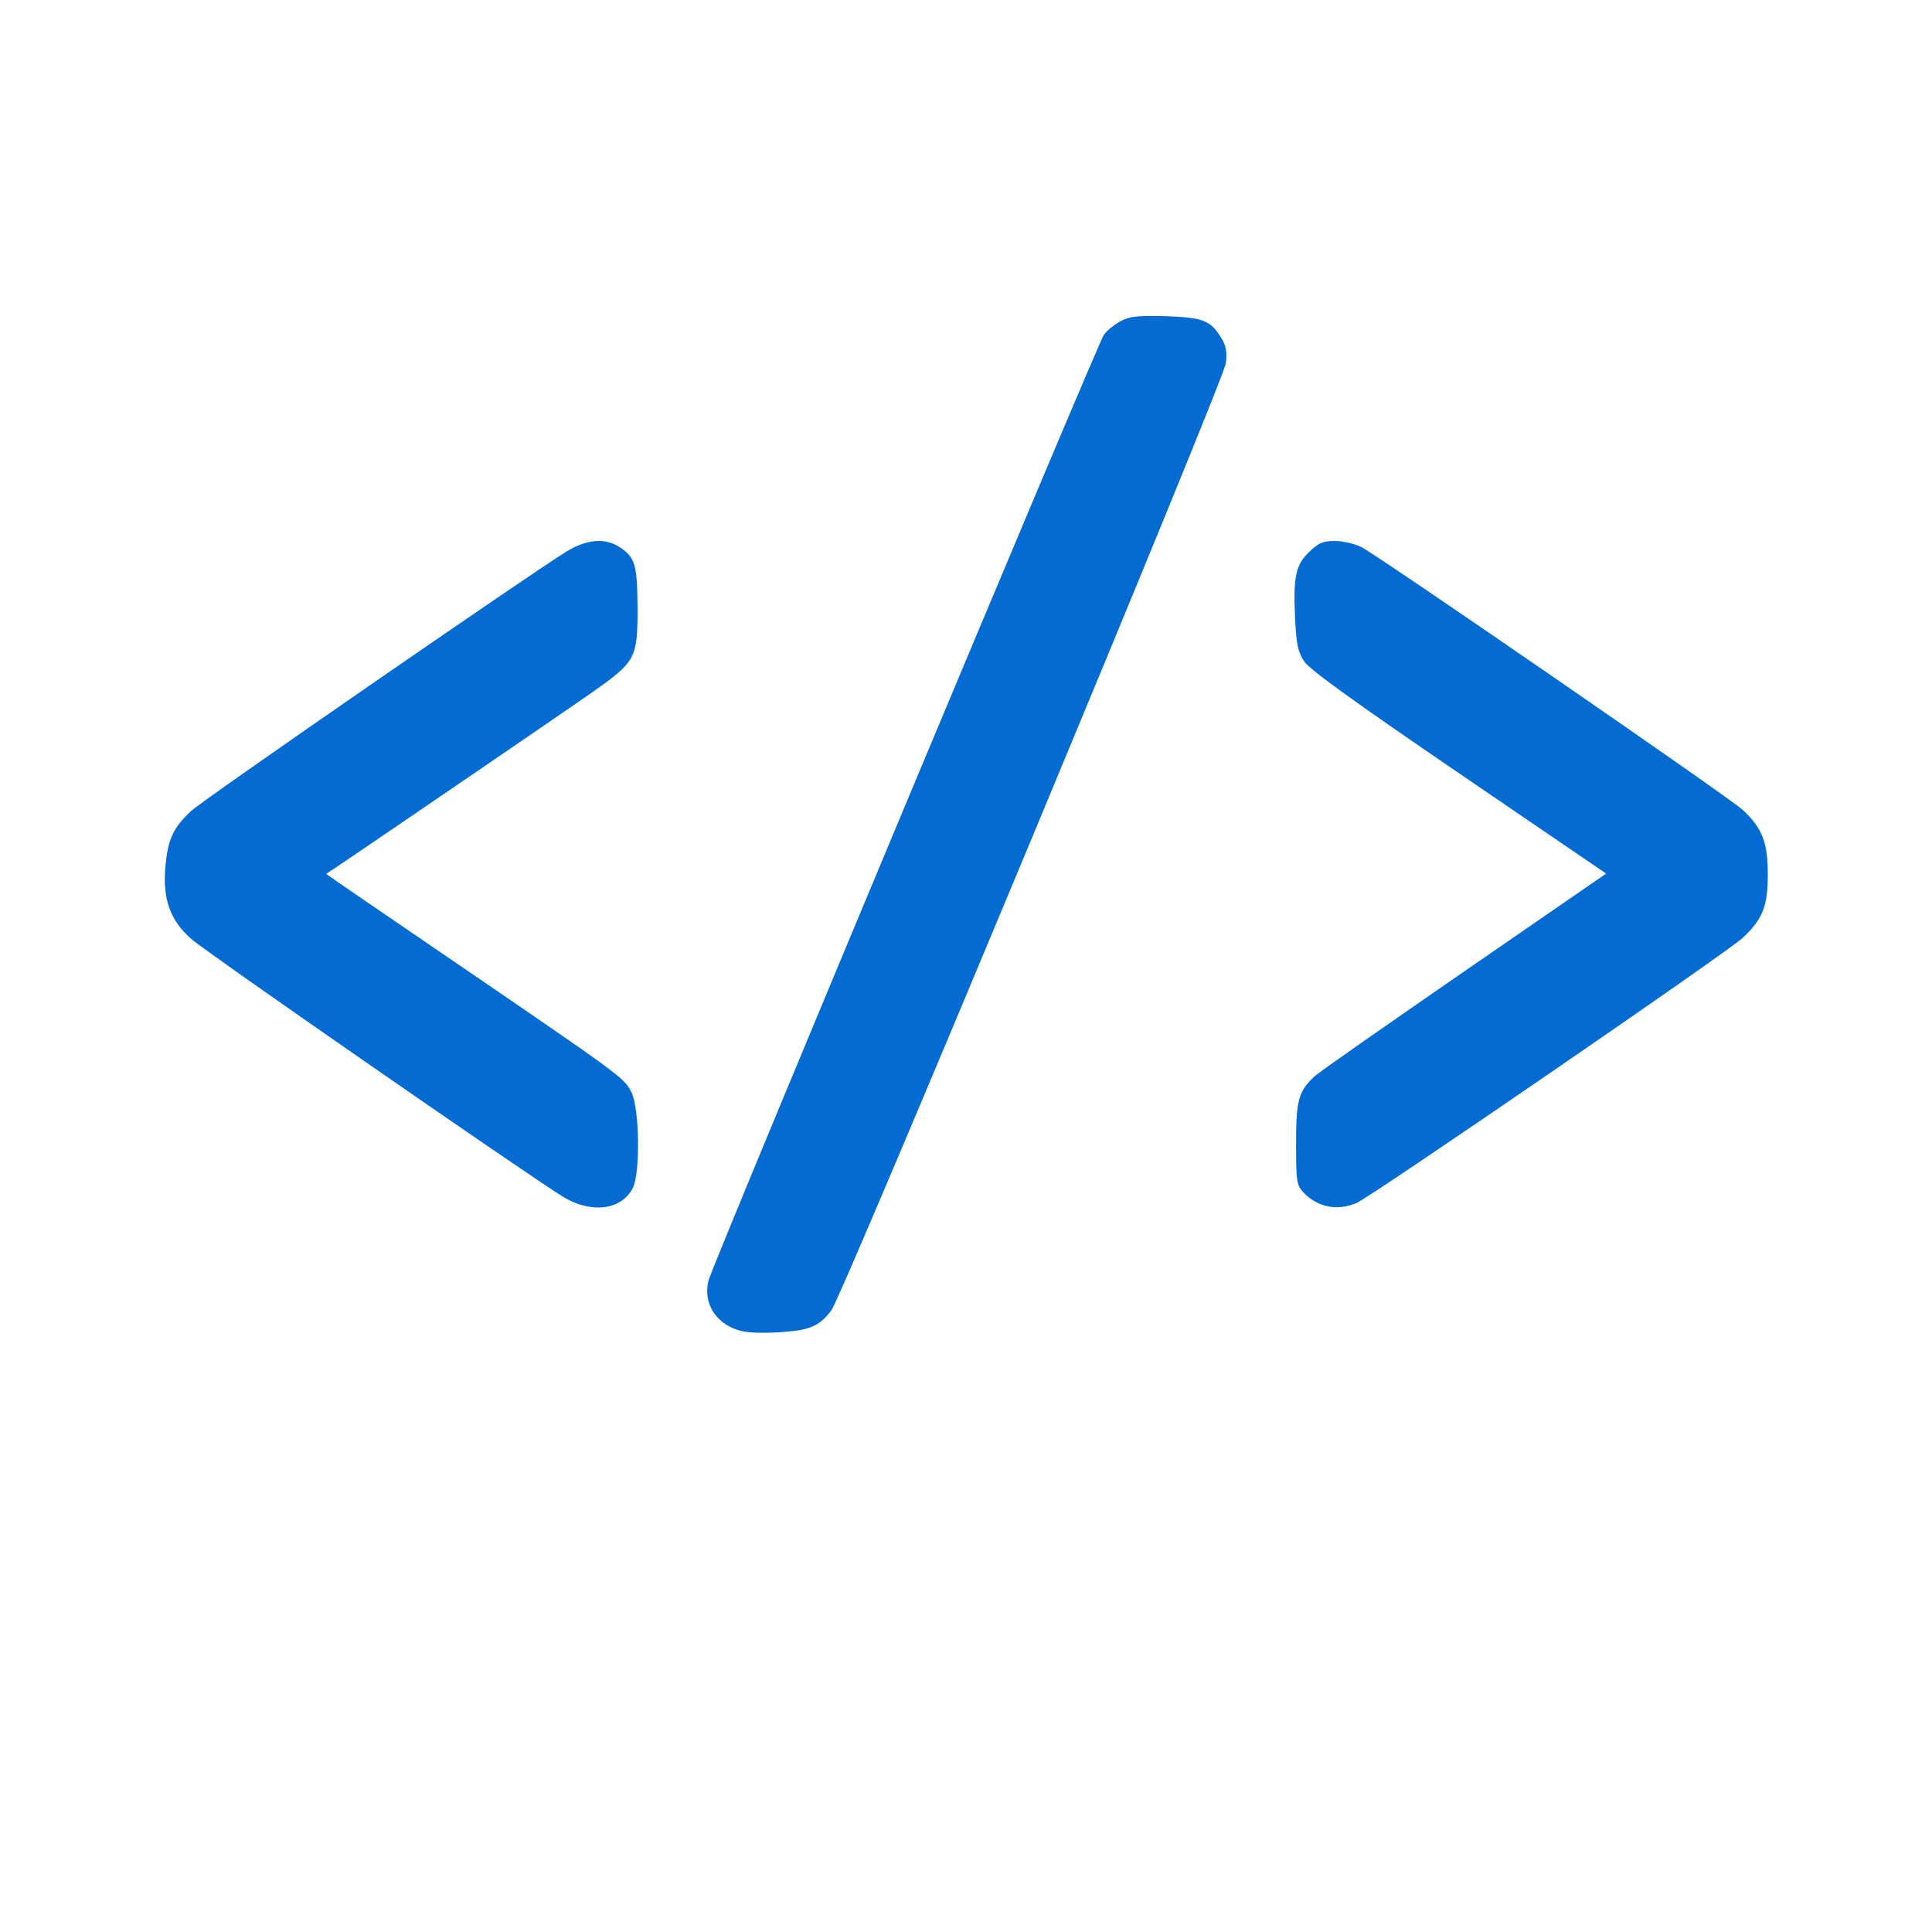
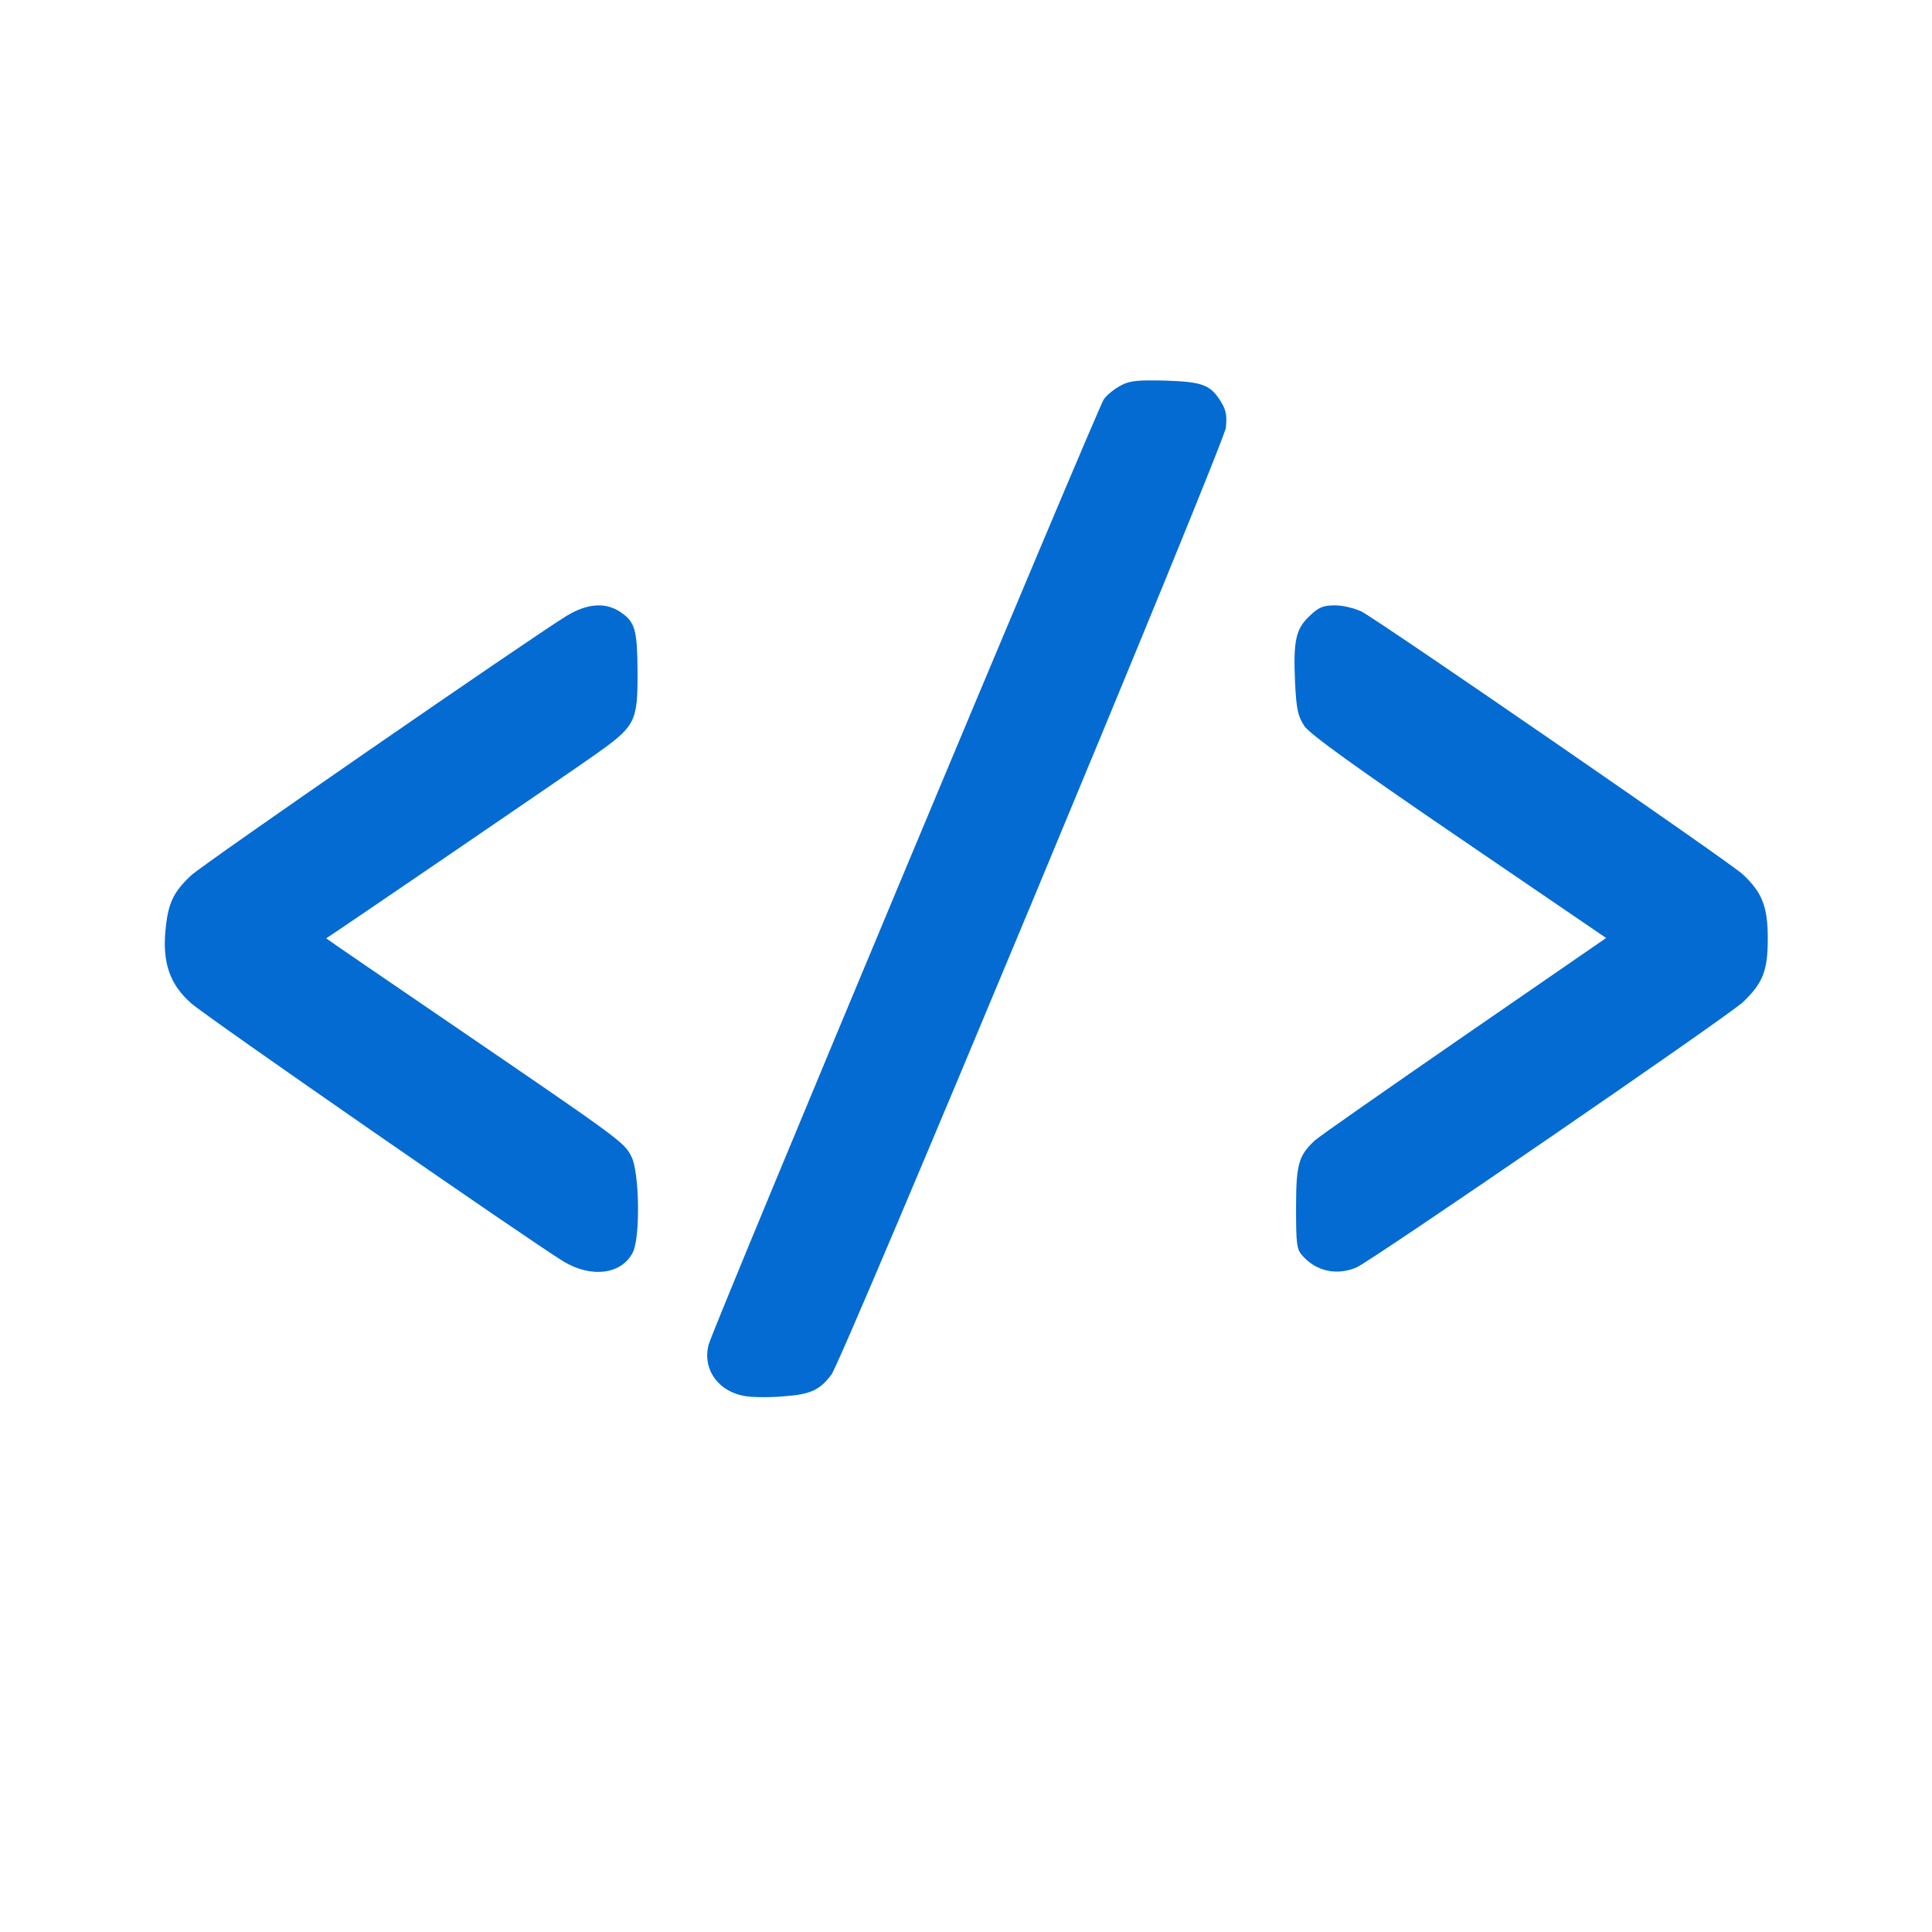
- <svg xmlns="http://www.w3.org/2000/svg" version="1.2" width="512" height="512" viewBox="0 0 512 600" preserveAspectRatio="xMidYMid meet" baseProfile="tiny-ps">
+ <svg xmlns="http://www.w3.org/2000/svg" version="1.2" width="512" height="512" viewBox="0 -20 512 600" preserveAspectRatio="xMidYMid meet" baseProfile="tiny-ps">
  <g transform="translate(0,512) scale(0.1,-0.1)" fill="#046bd2" stroke="none">
    <path d="M3041 4123 c-19 -10 -43 -29 -53 -43 -19 -27 -1211 -2877 -1227 -2935 -21 -77 30 -148 115 -161 26 -4 81 -4 123 0 79 6 108 20 143 67 35 46 1220 2891 1225 2941 4 36 1 54 -15 80 -33 53 -56 62 -172 66 -86 2 -111 0 -139 -15z" />
    <path d="M1319 3407 c-115 -71 -1126 -769 -1166 -806 -55 -52 -71 -86 -79 -169 -10 -103 14 -170 80 -228 50 -44 1049 -736 1155 -801 87 -53 181 -41 216 27 24 46 21 249 -4 298 -23 45 -30 50 -538 397 -226 154 -410 280 -410 281 16 9 760 517 829 566 132 93 138 104 138 259 -1 135 -7 158 -56 190 -45 29 -101 25 -165 -14z" />
    <path d="M3627 3407 c-43 -40 -51 -77 -45 -208 4 -82 9 -104 29 -134 17 -25 157 -126 481 -347 l456 -311 -441 -304 c-243 -168 -453 -314 -465 -326 -49 -46 -57 -73 -57 -208 0 -113 2 -129 20 -149 44 -49 107 -62 168 -36 46 20 1155 781 1200 824 62 59 77 98 77 197 0 99 -17 143 -78 200 -41 38 -1125 785 -1184 816 -21 10 -57 19 -82 19 -37 0 -51 -6 -79 -33z" />
  </g>
</svg>
